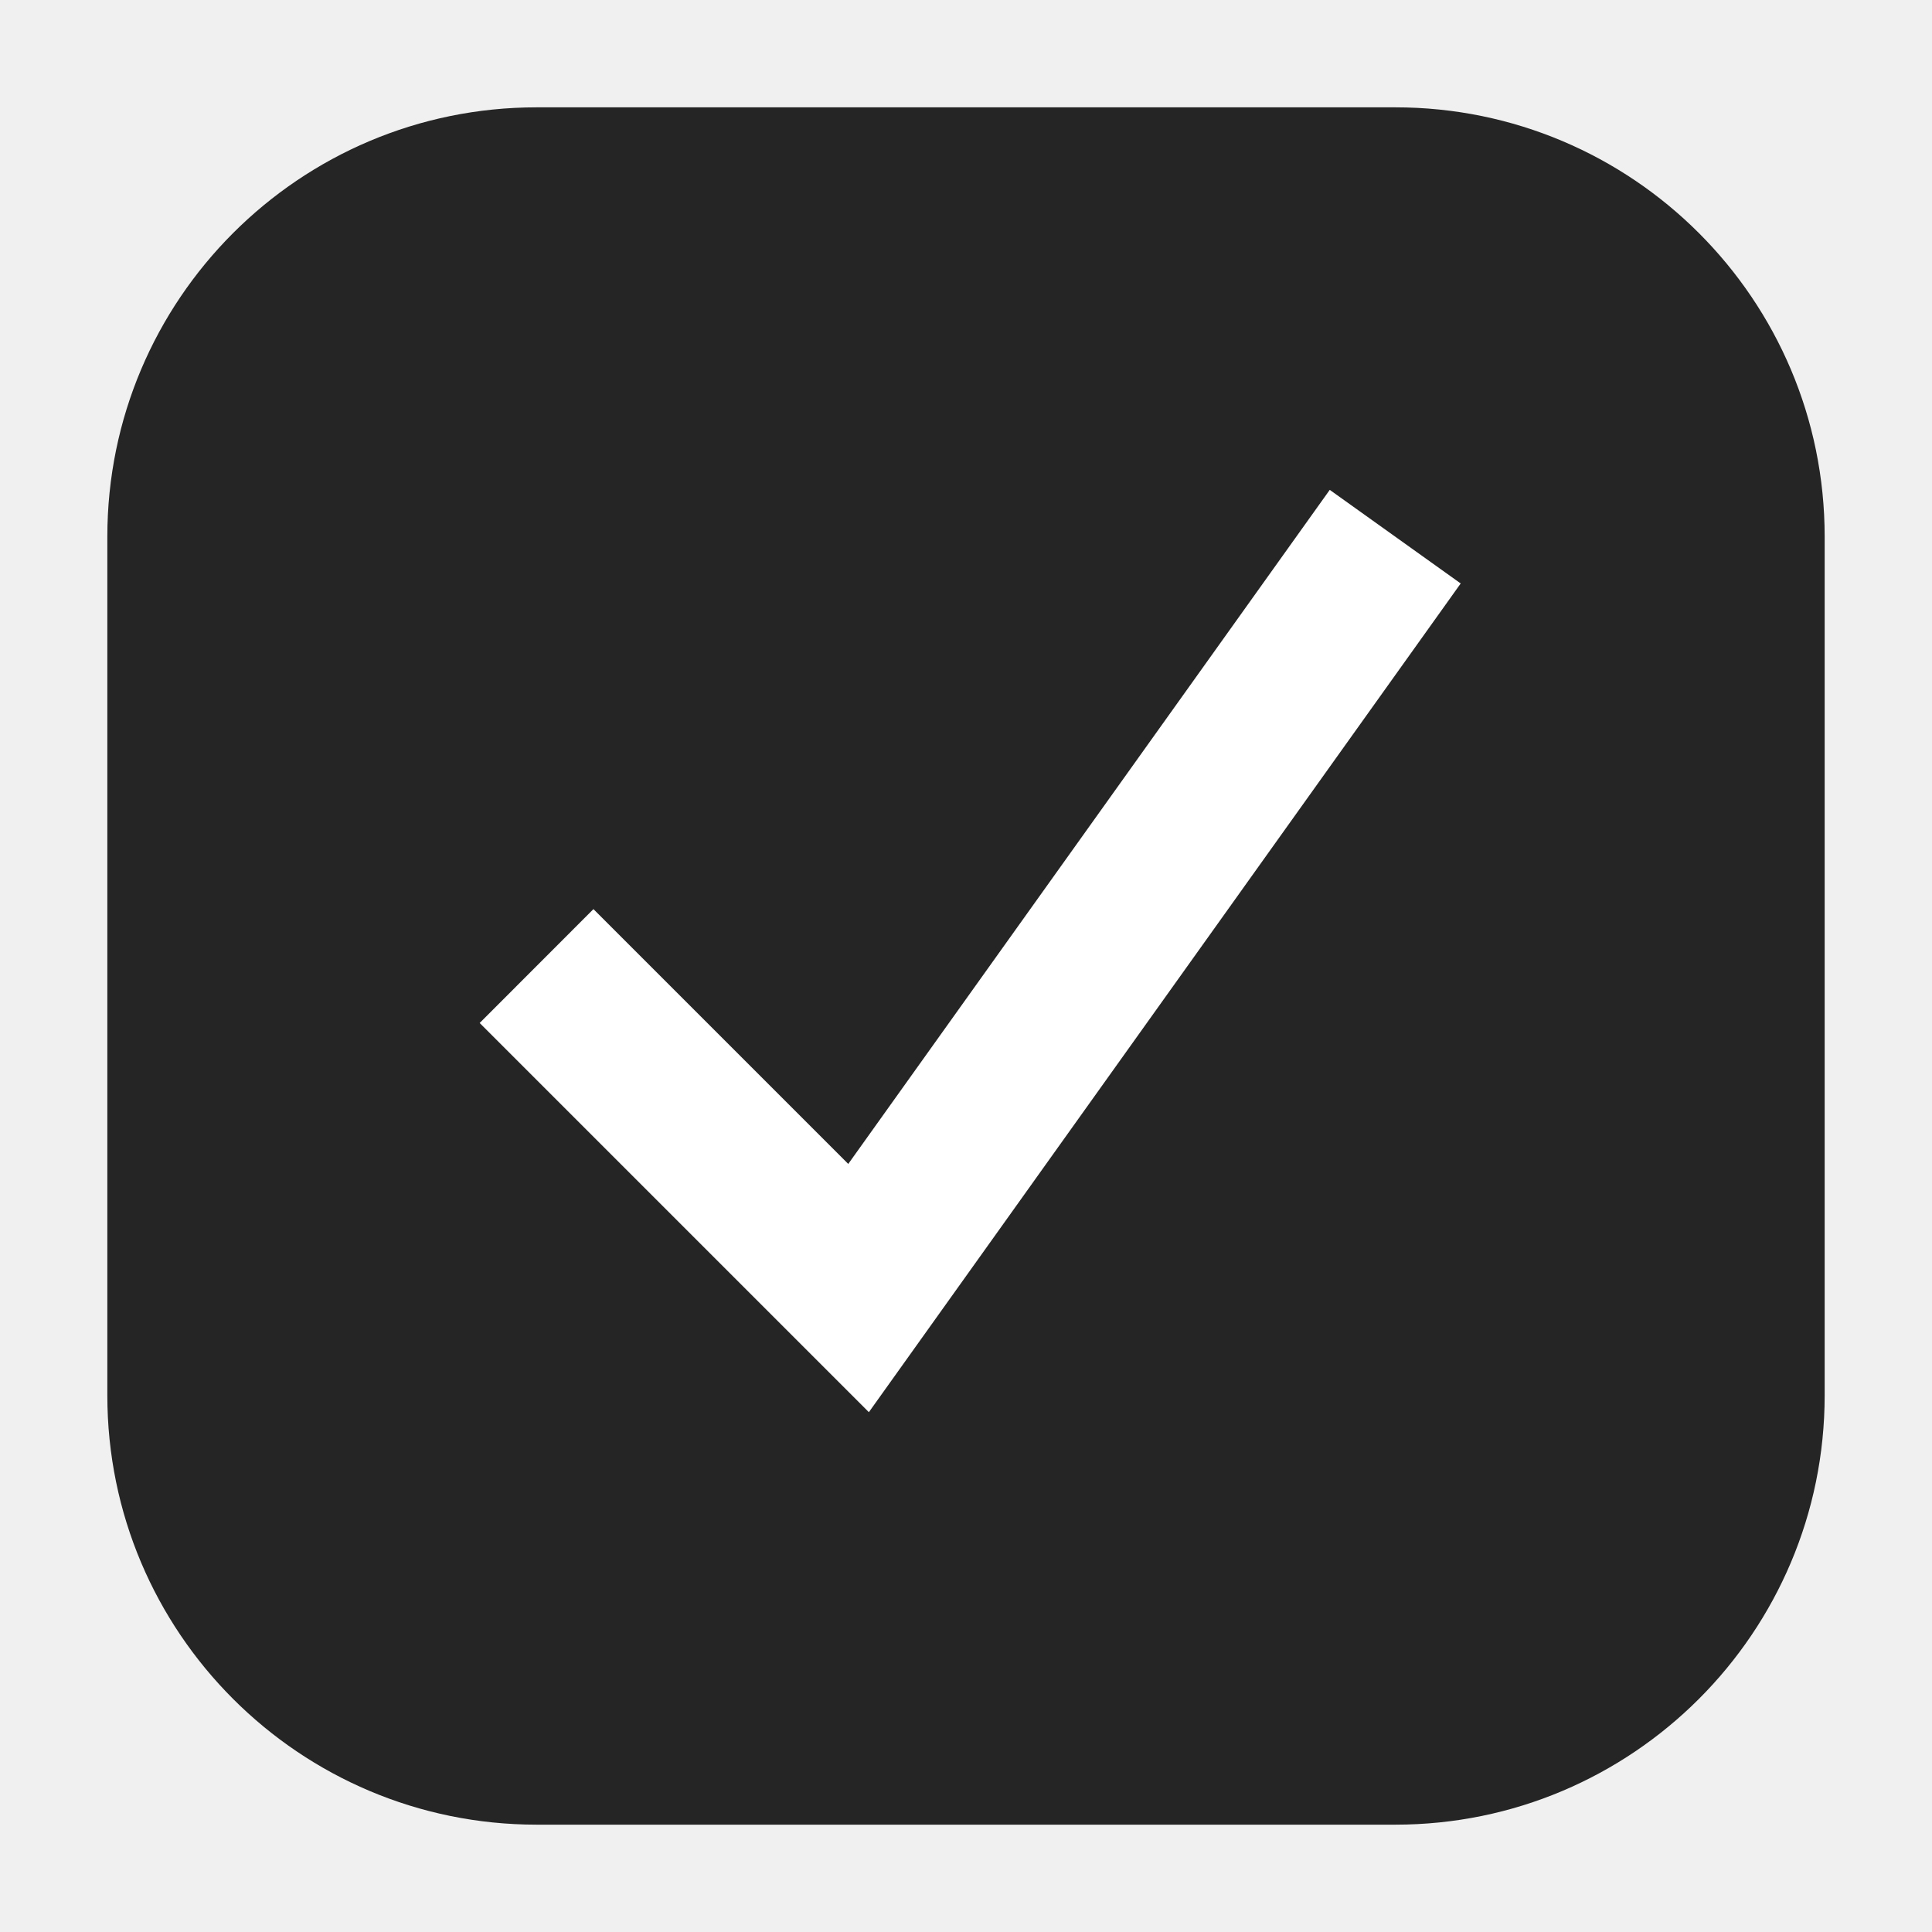
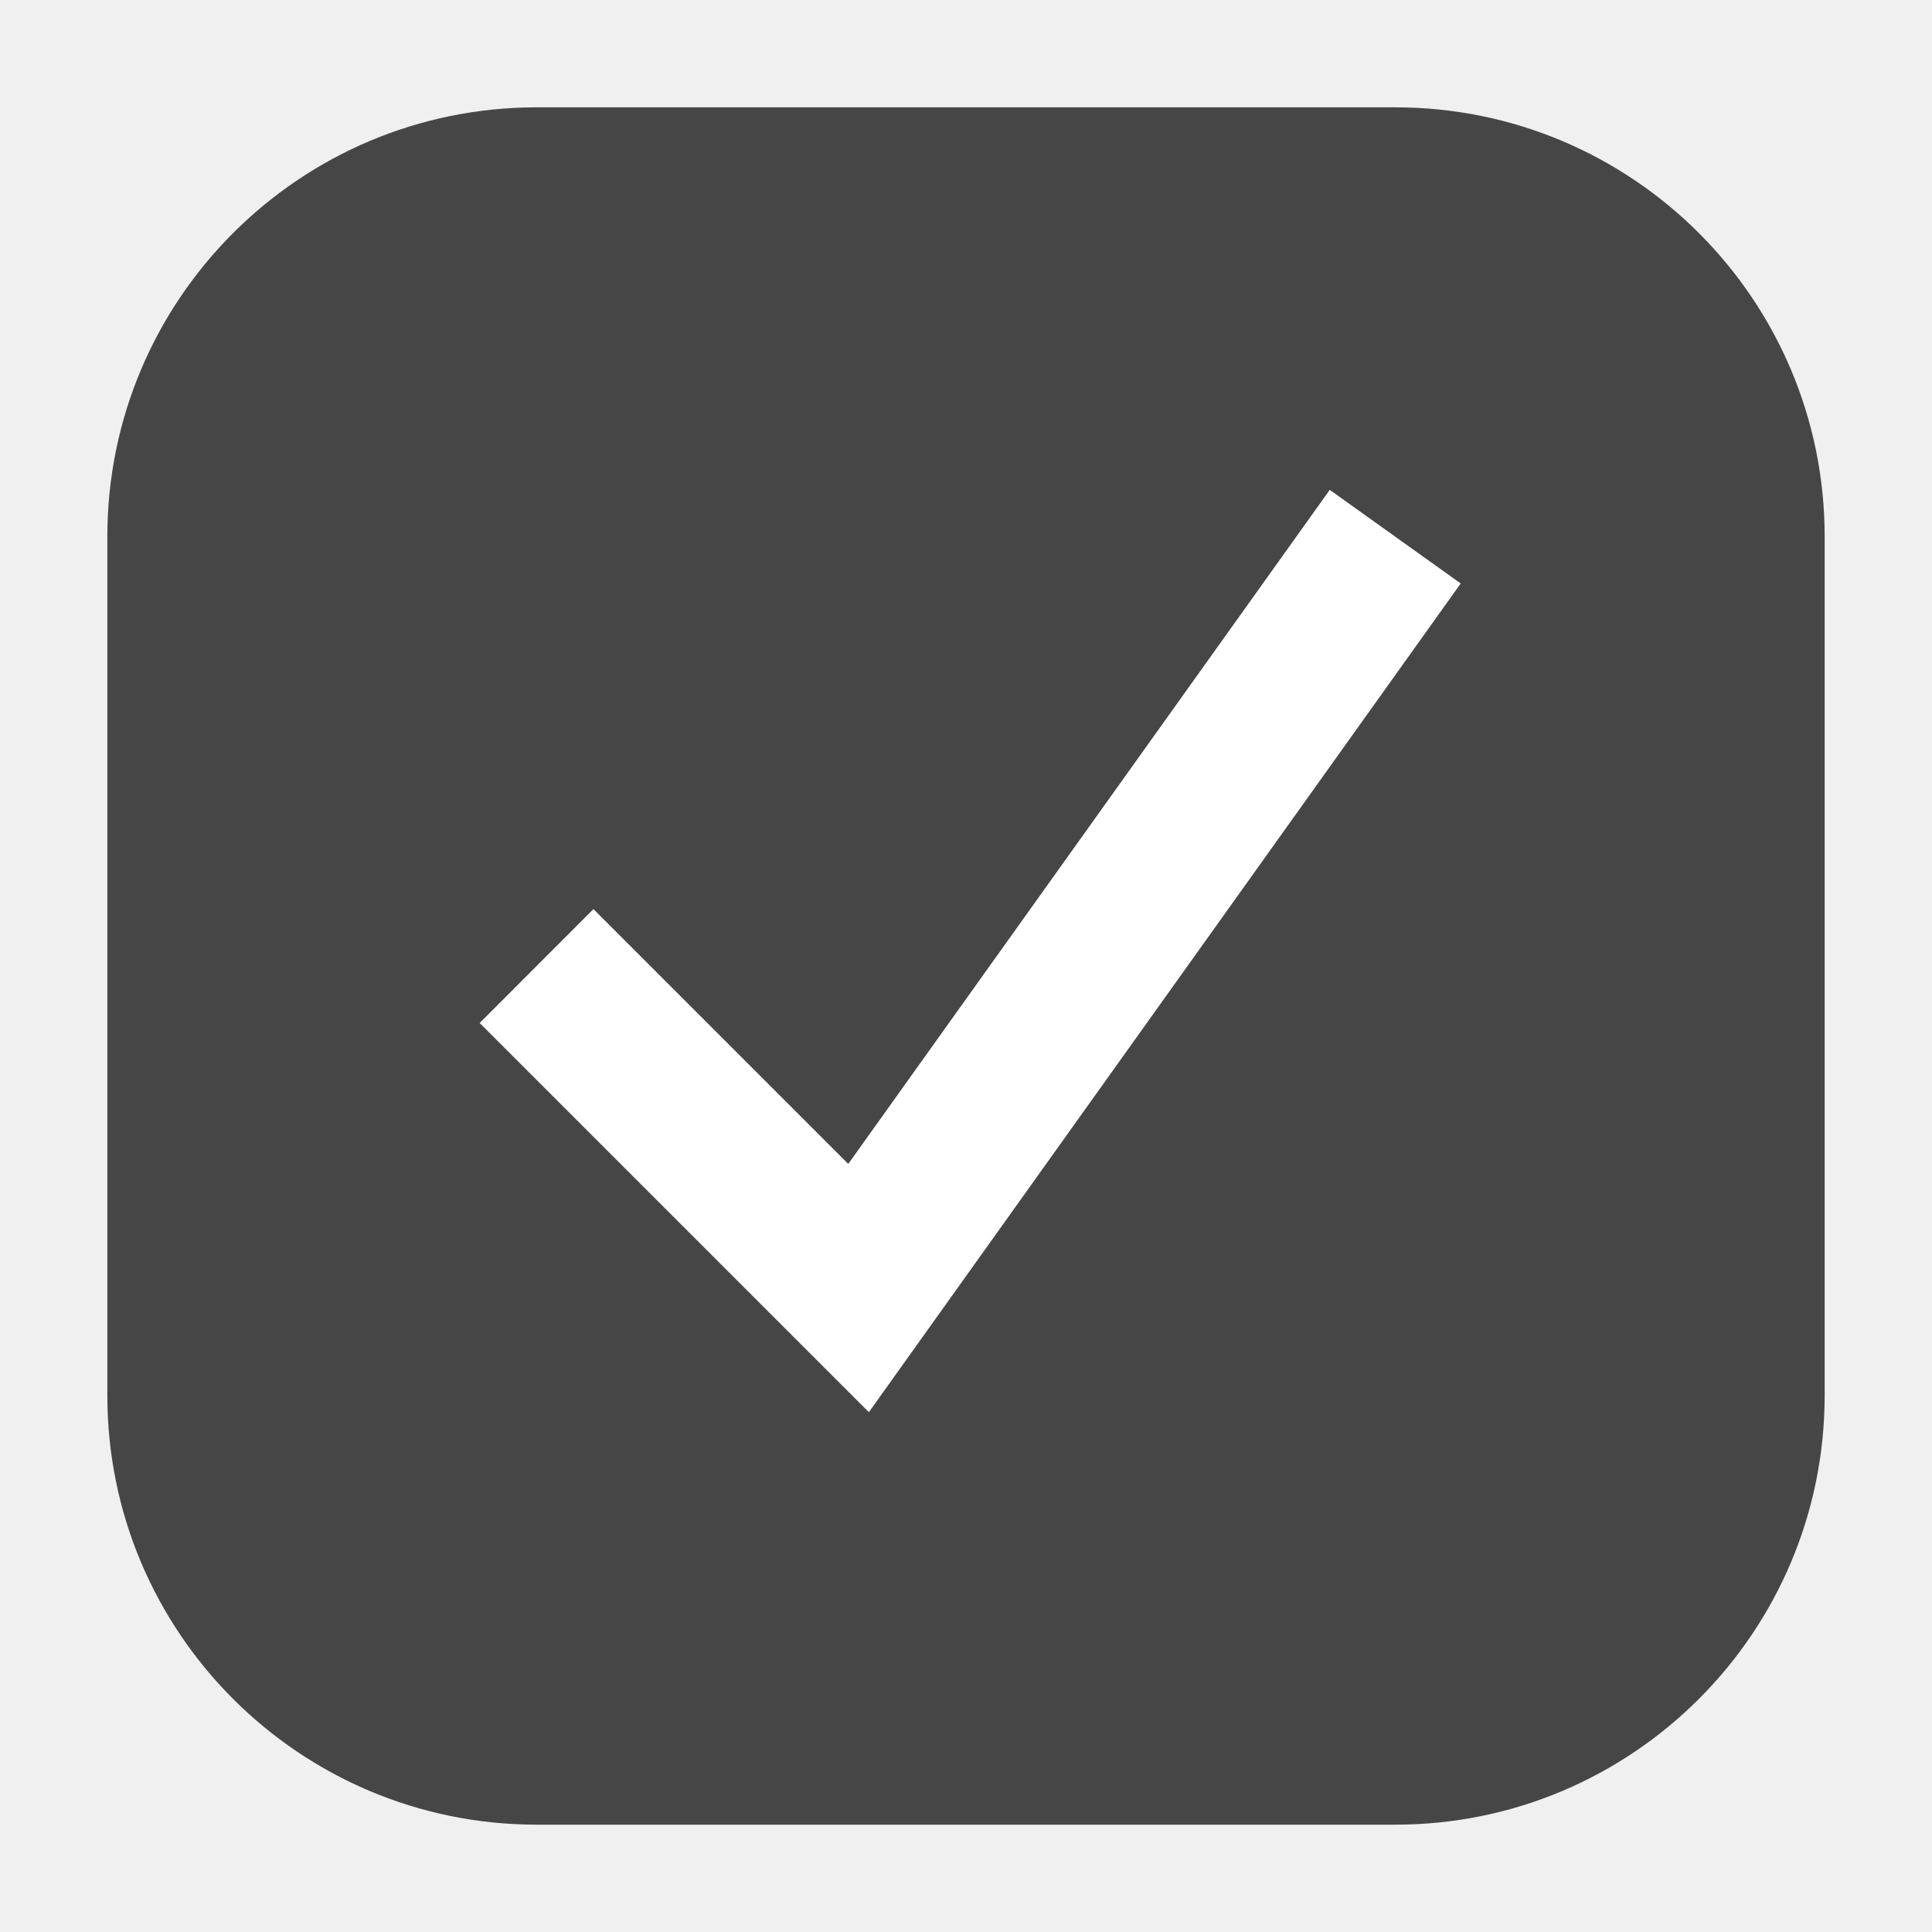
<svg xmlns="http://www.w3.org/2000/svg" width="18" height="18" viewBox="0 0 18 18" fill="none">
-   <rect x="1" y="1" width="16" height="16" rx="4" fill="#252525" />
+   <rect x="1" y="1" width="16" height="16" rx="4" fill="#464646" />
  <path fill-rule="evenodd" clip-rule="evenodd" d="M13.609 5.436L8.095 13.157L4.469 9.531L5.529 8.47L7.903 10.844L12.389 4.564L13.609 5.436Z" fill="white" />
</svg>
